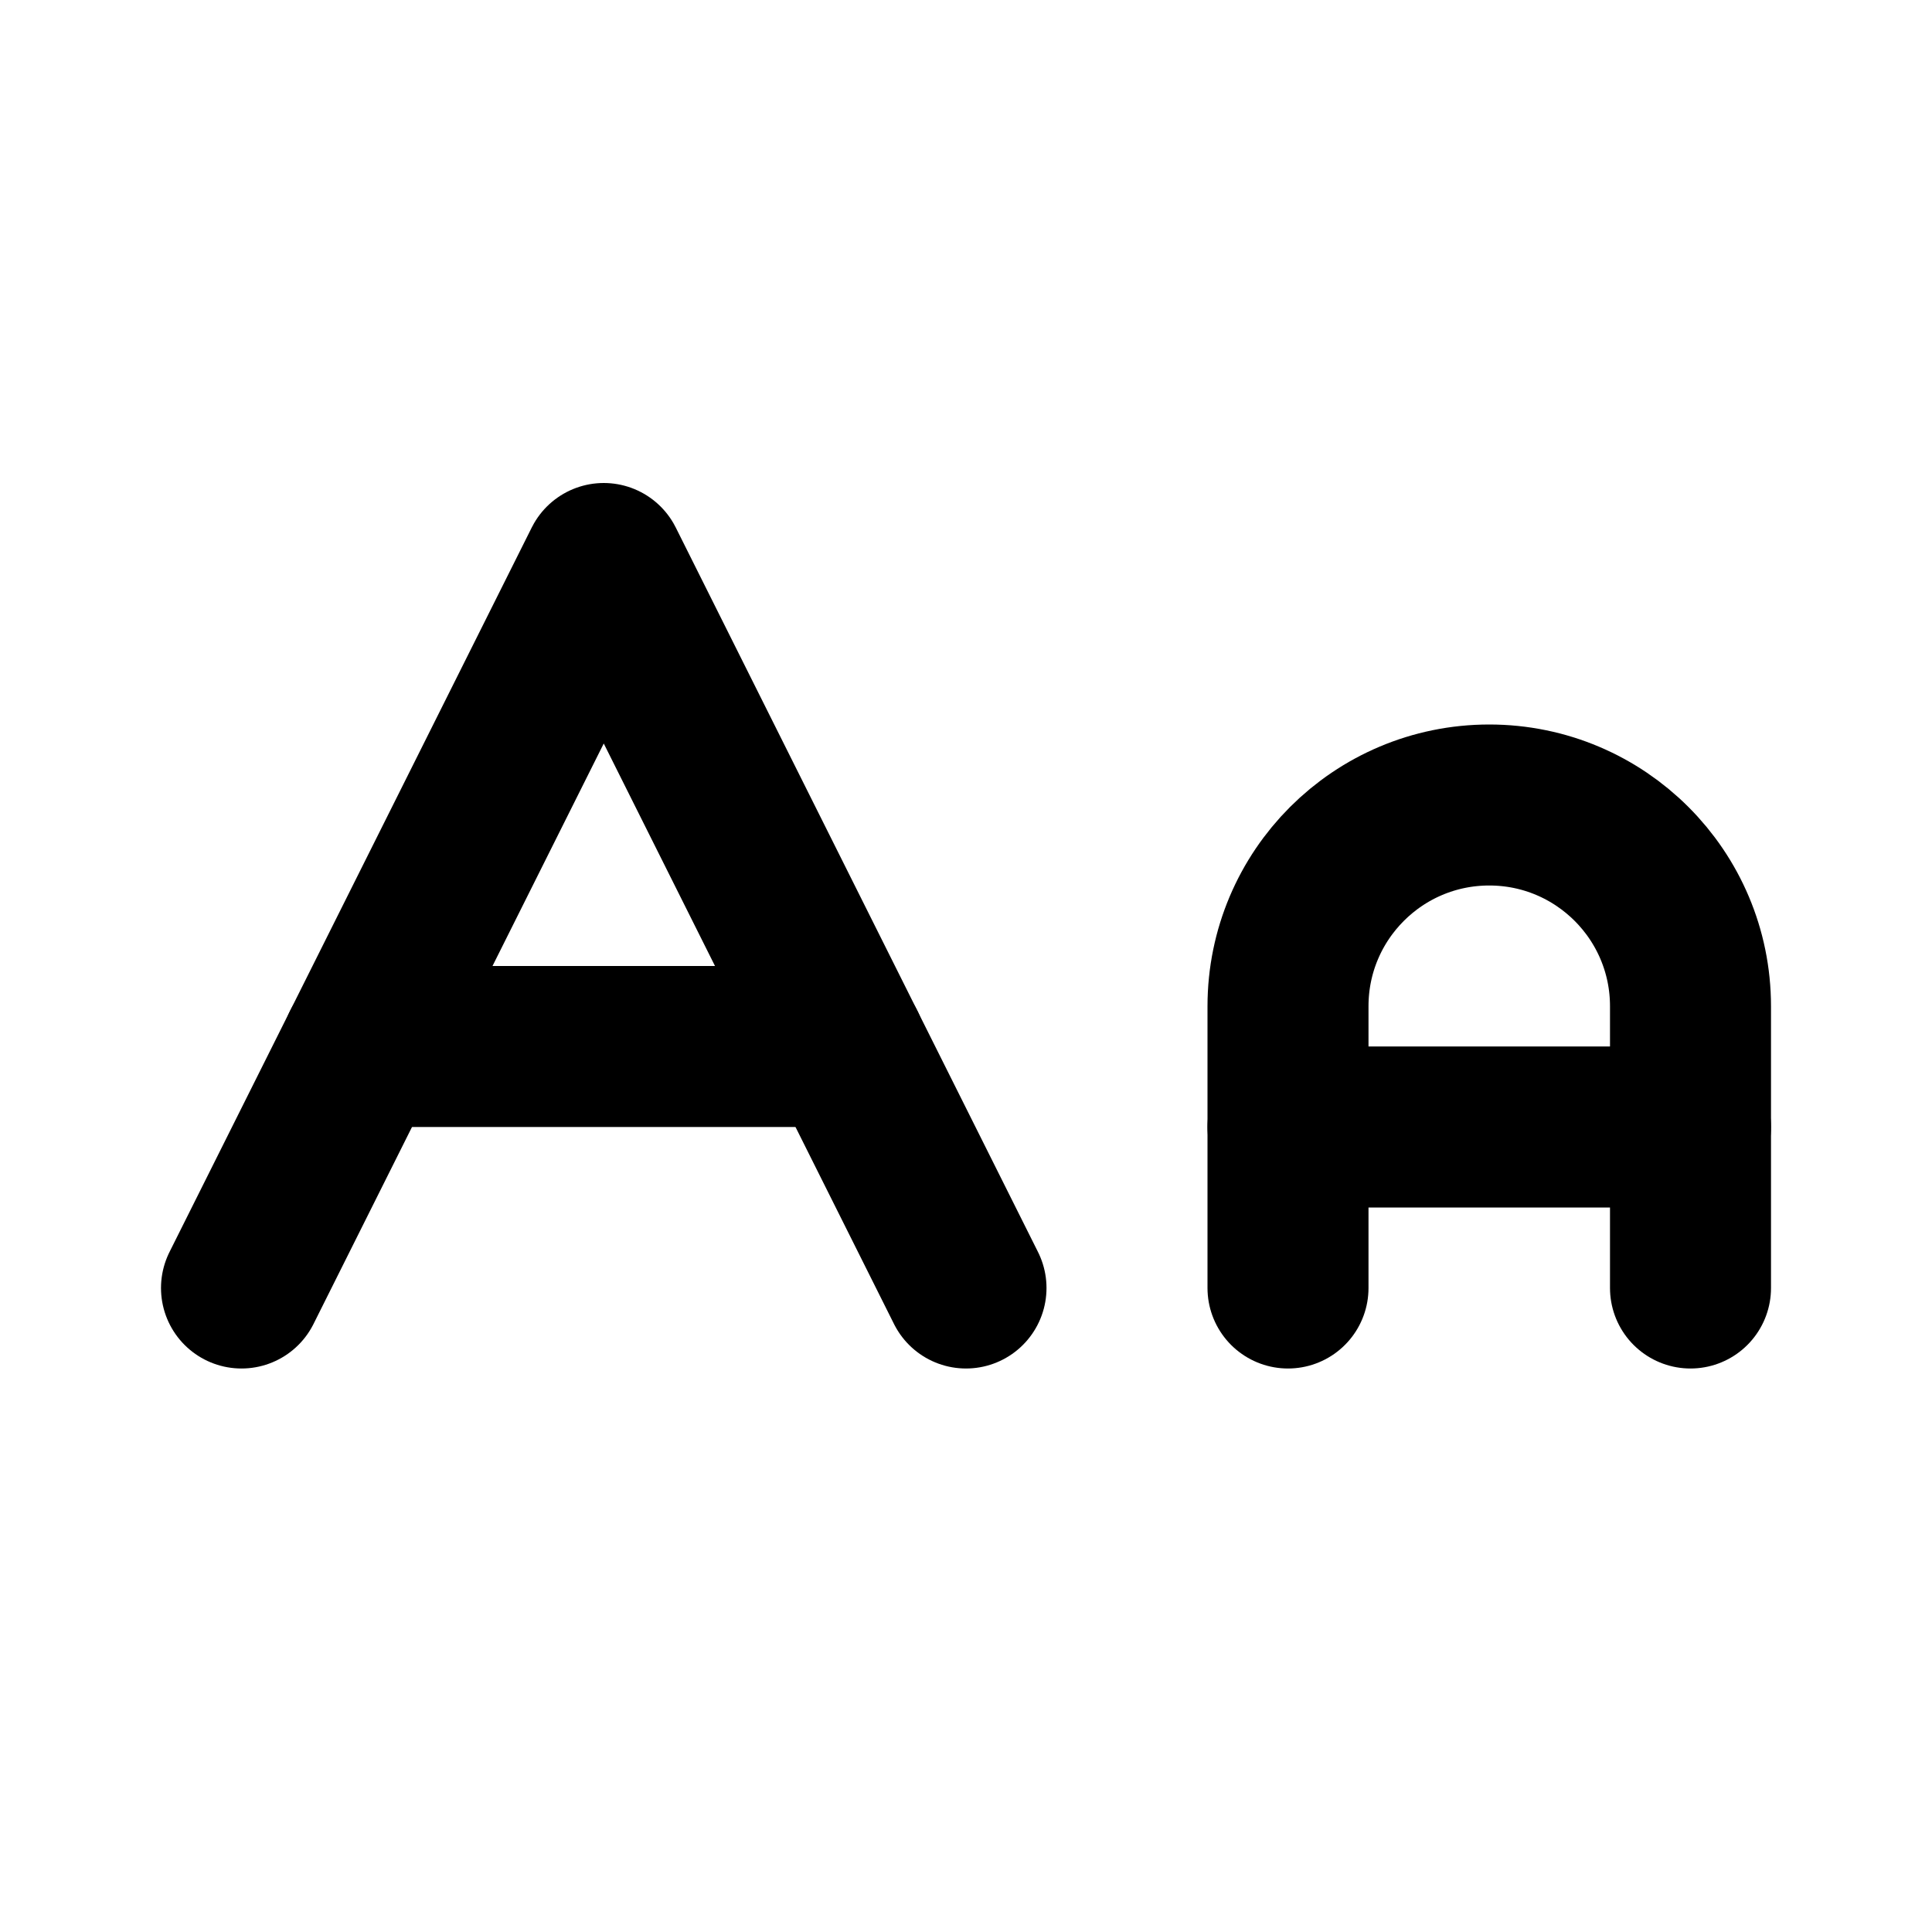
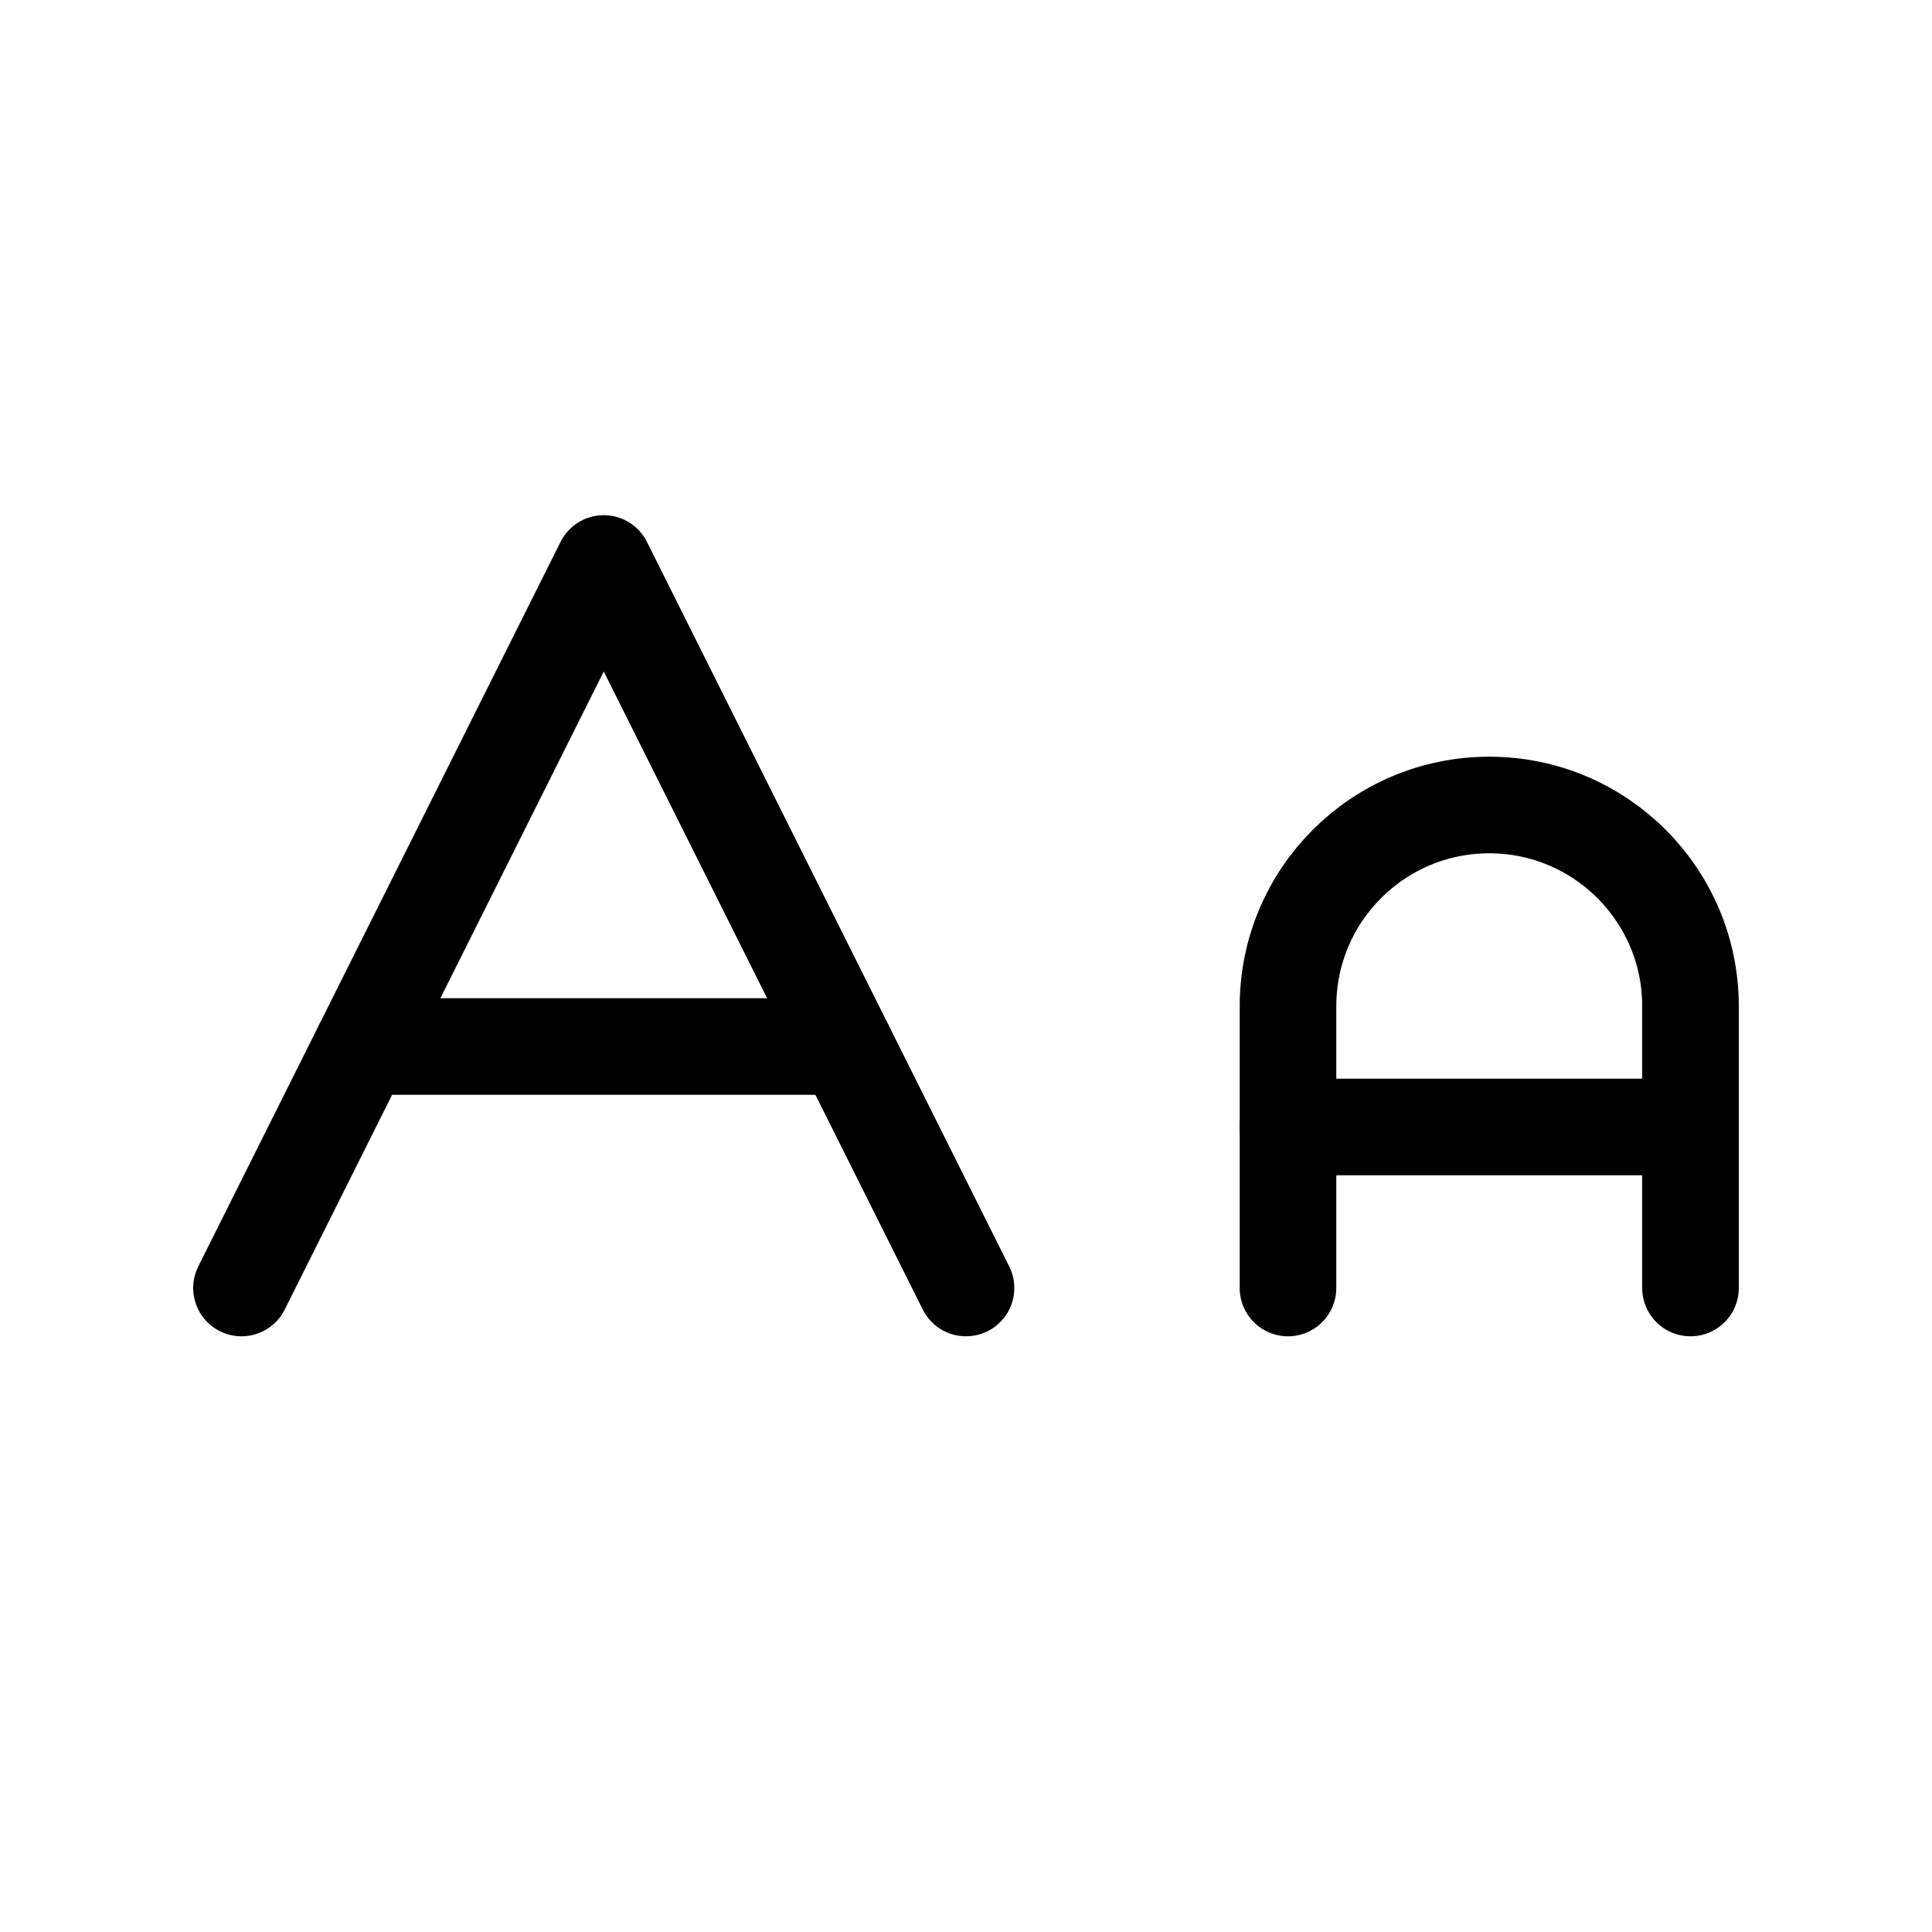
- <svg xmlns="http://www.w3.org/2000/svg" width="24" height="24" viewBox="0 0 24 24" fill="none" stroke="currentColor" stroke-width="2" stroke-linecap="round" stroke-linejoin="round" class="lucide lucide-a-large-small">
+ <svg xmlns="http://www.w3.org/2000/svg" width="24" height="24" viewBox="0 0 24 24" fill="none" stroke="currentColor" stroke-width="1.2" stroke-linecap="round" stroke-linejoin="round" class="lucide lucide-a-large-small">
  <path d="M21 14h-5" />
  <path d="M16 16v-3.5a2.5 2.5 0 0 1 5 0V16" />
  <path d="M4.5 13h6" />
  <path d="m3 16 4.5-9 4.5 9" />
</svg>
